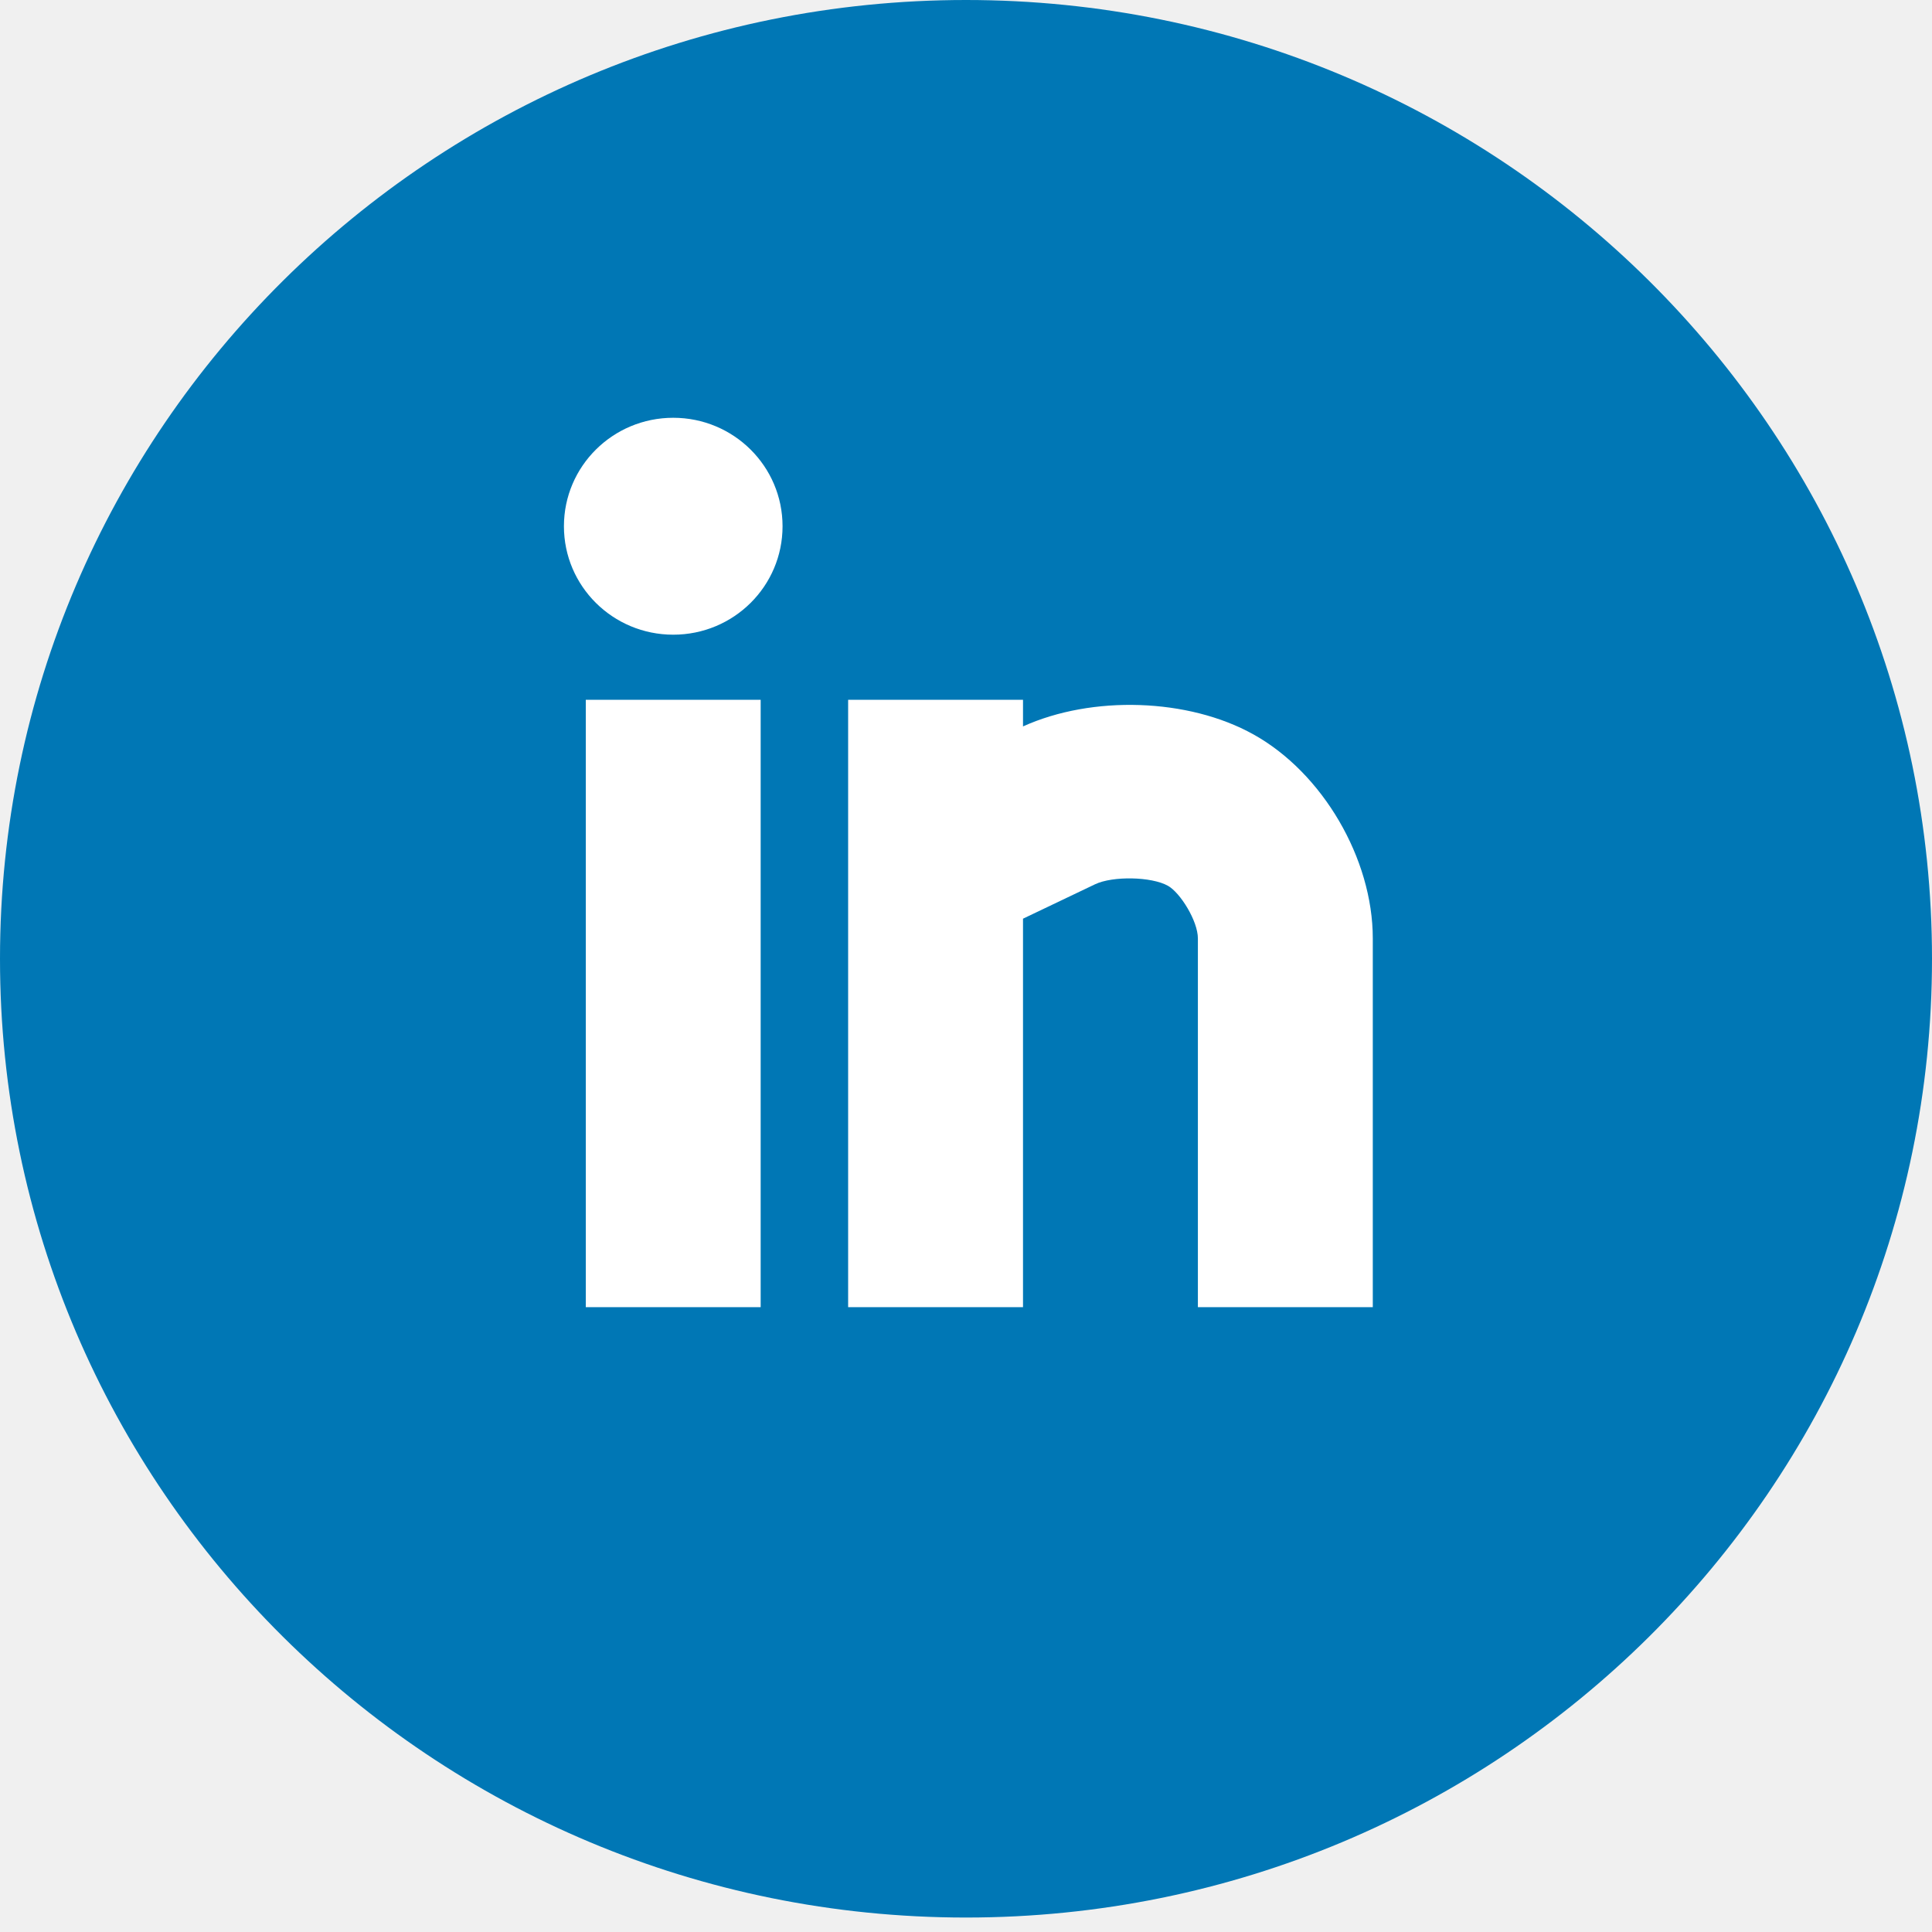
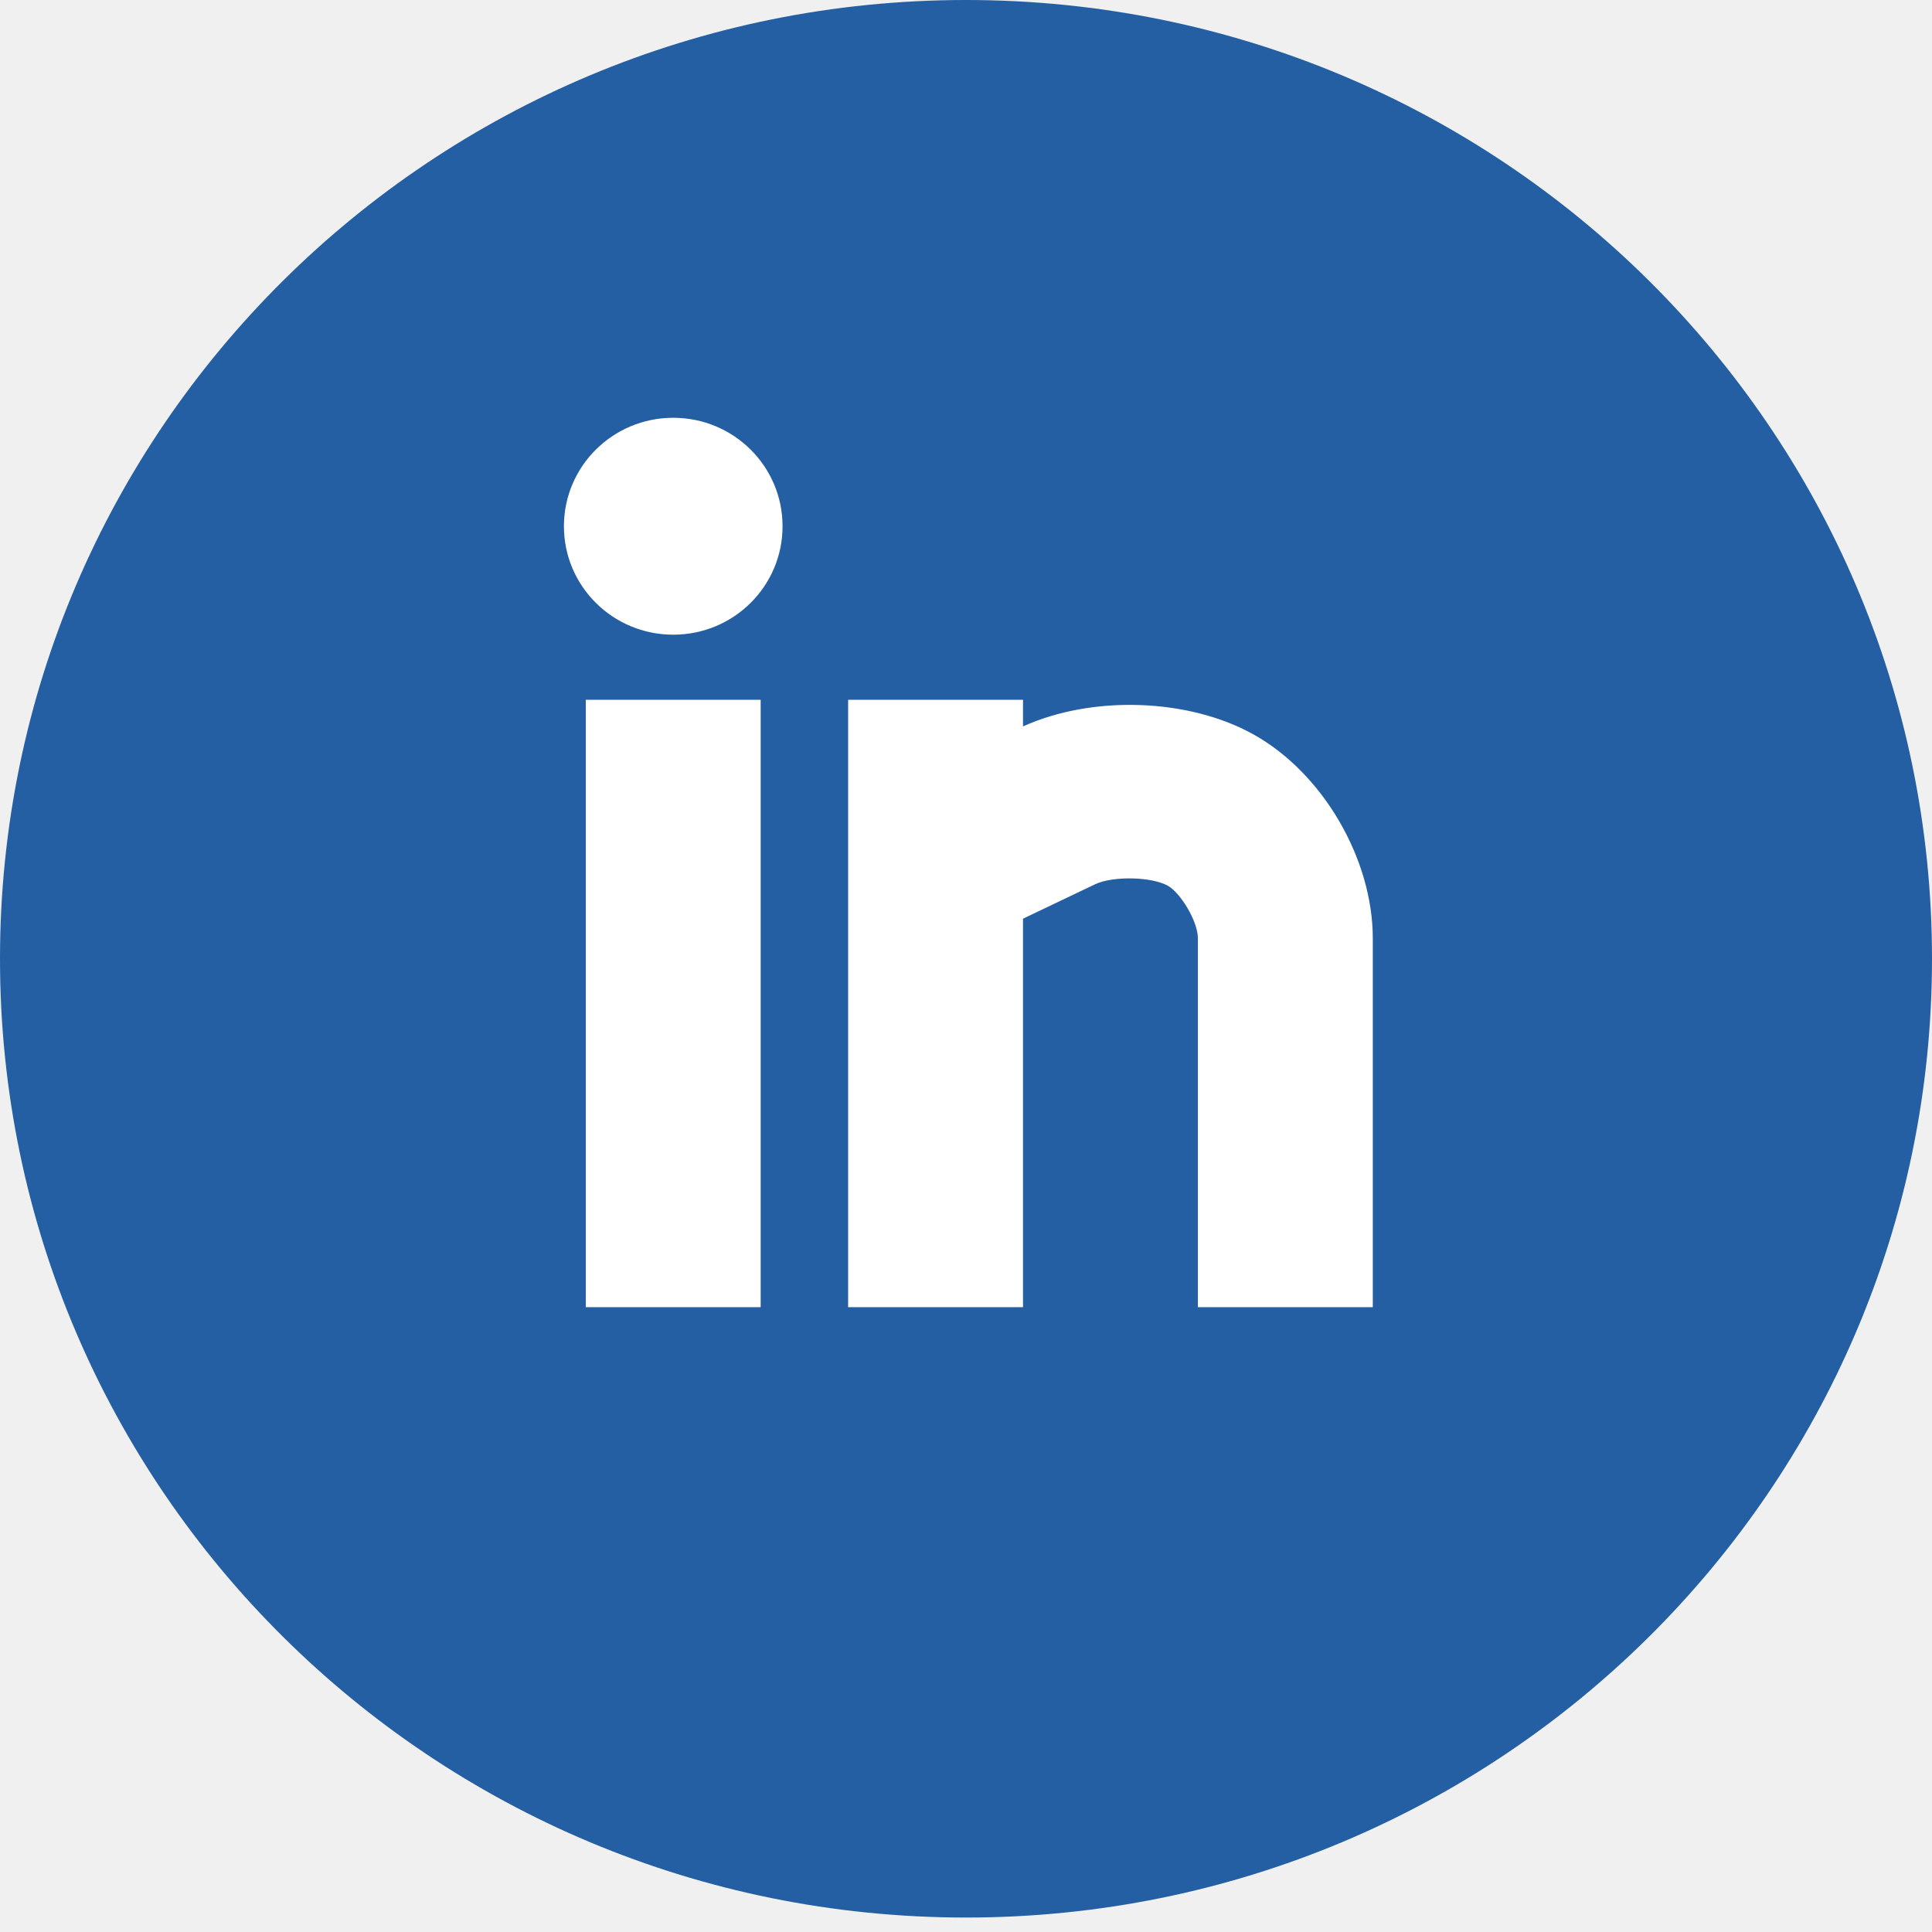
<svg xmlns="http://www.w3.org/2000/svg" width="128px" height="128px" viewBox="0 0 128 128" version="1.1">
  <g id="linkedin" stroke="none" stroke-width="1" fill="none" fill-rule="evenodd">
    <g fill-rule="nonzero">
-       <ellipse id="Oval" fill="#0077B5" cx="64" cy="63.521" rx="64" ry="63.521" />
+       <ellipse id="Oval" fill="#245FA3" cx="64" cy="63.521" rx="64" ry="63.521" />
      <path d="M38.81,86.602 L50.396,86.602 L50.396,46.362 L38.81,46.362 L38.81,86.602 Z M83.043,48.656 C78.73,46.253 72.364,46.051 67.777,48.127 L67.777,46.363 L56.191,46.363 L56.191,86.603 L67.777,86.603 L67.777,60.865 L72.552,58.585 C73.724,58.027 76.289,58.076 77.376,58.684 C78.195,59.14 79.363,61.019 79.363,62.172 L79.363,86.602 L90.951,86.602 L90.951,62.172 C90.952,56.888 87.625,51.201 83.043,48.656 Z M44.604,27.679 C40.6,27.679 37.362,30.896 37.362,34.866 C37.362,38.835 40.6,42.05 44.604,42.05 C48.61,42.05 51.846,38.835 51.846,34.866 C51.846,30.896 48.609,27.679 44.604,27.679 Z" id="Shape" fill="#FFFFFF" />
    </g>
  </g>
</svg>
